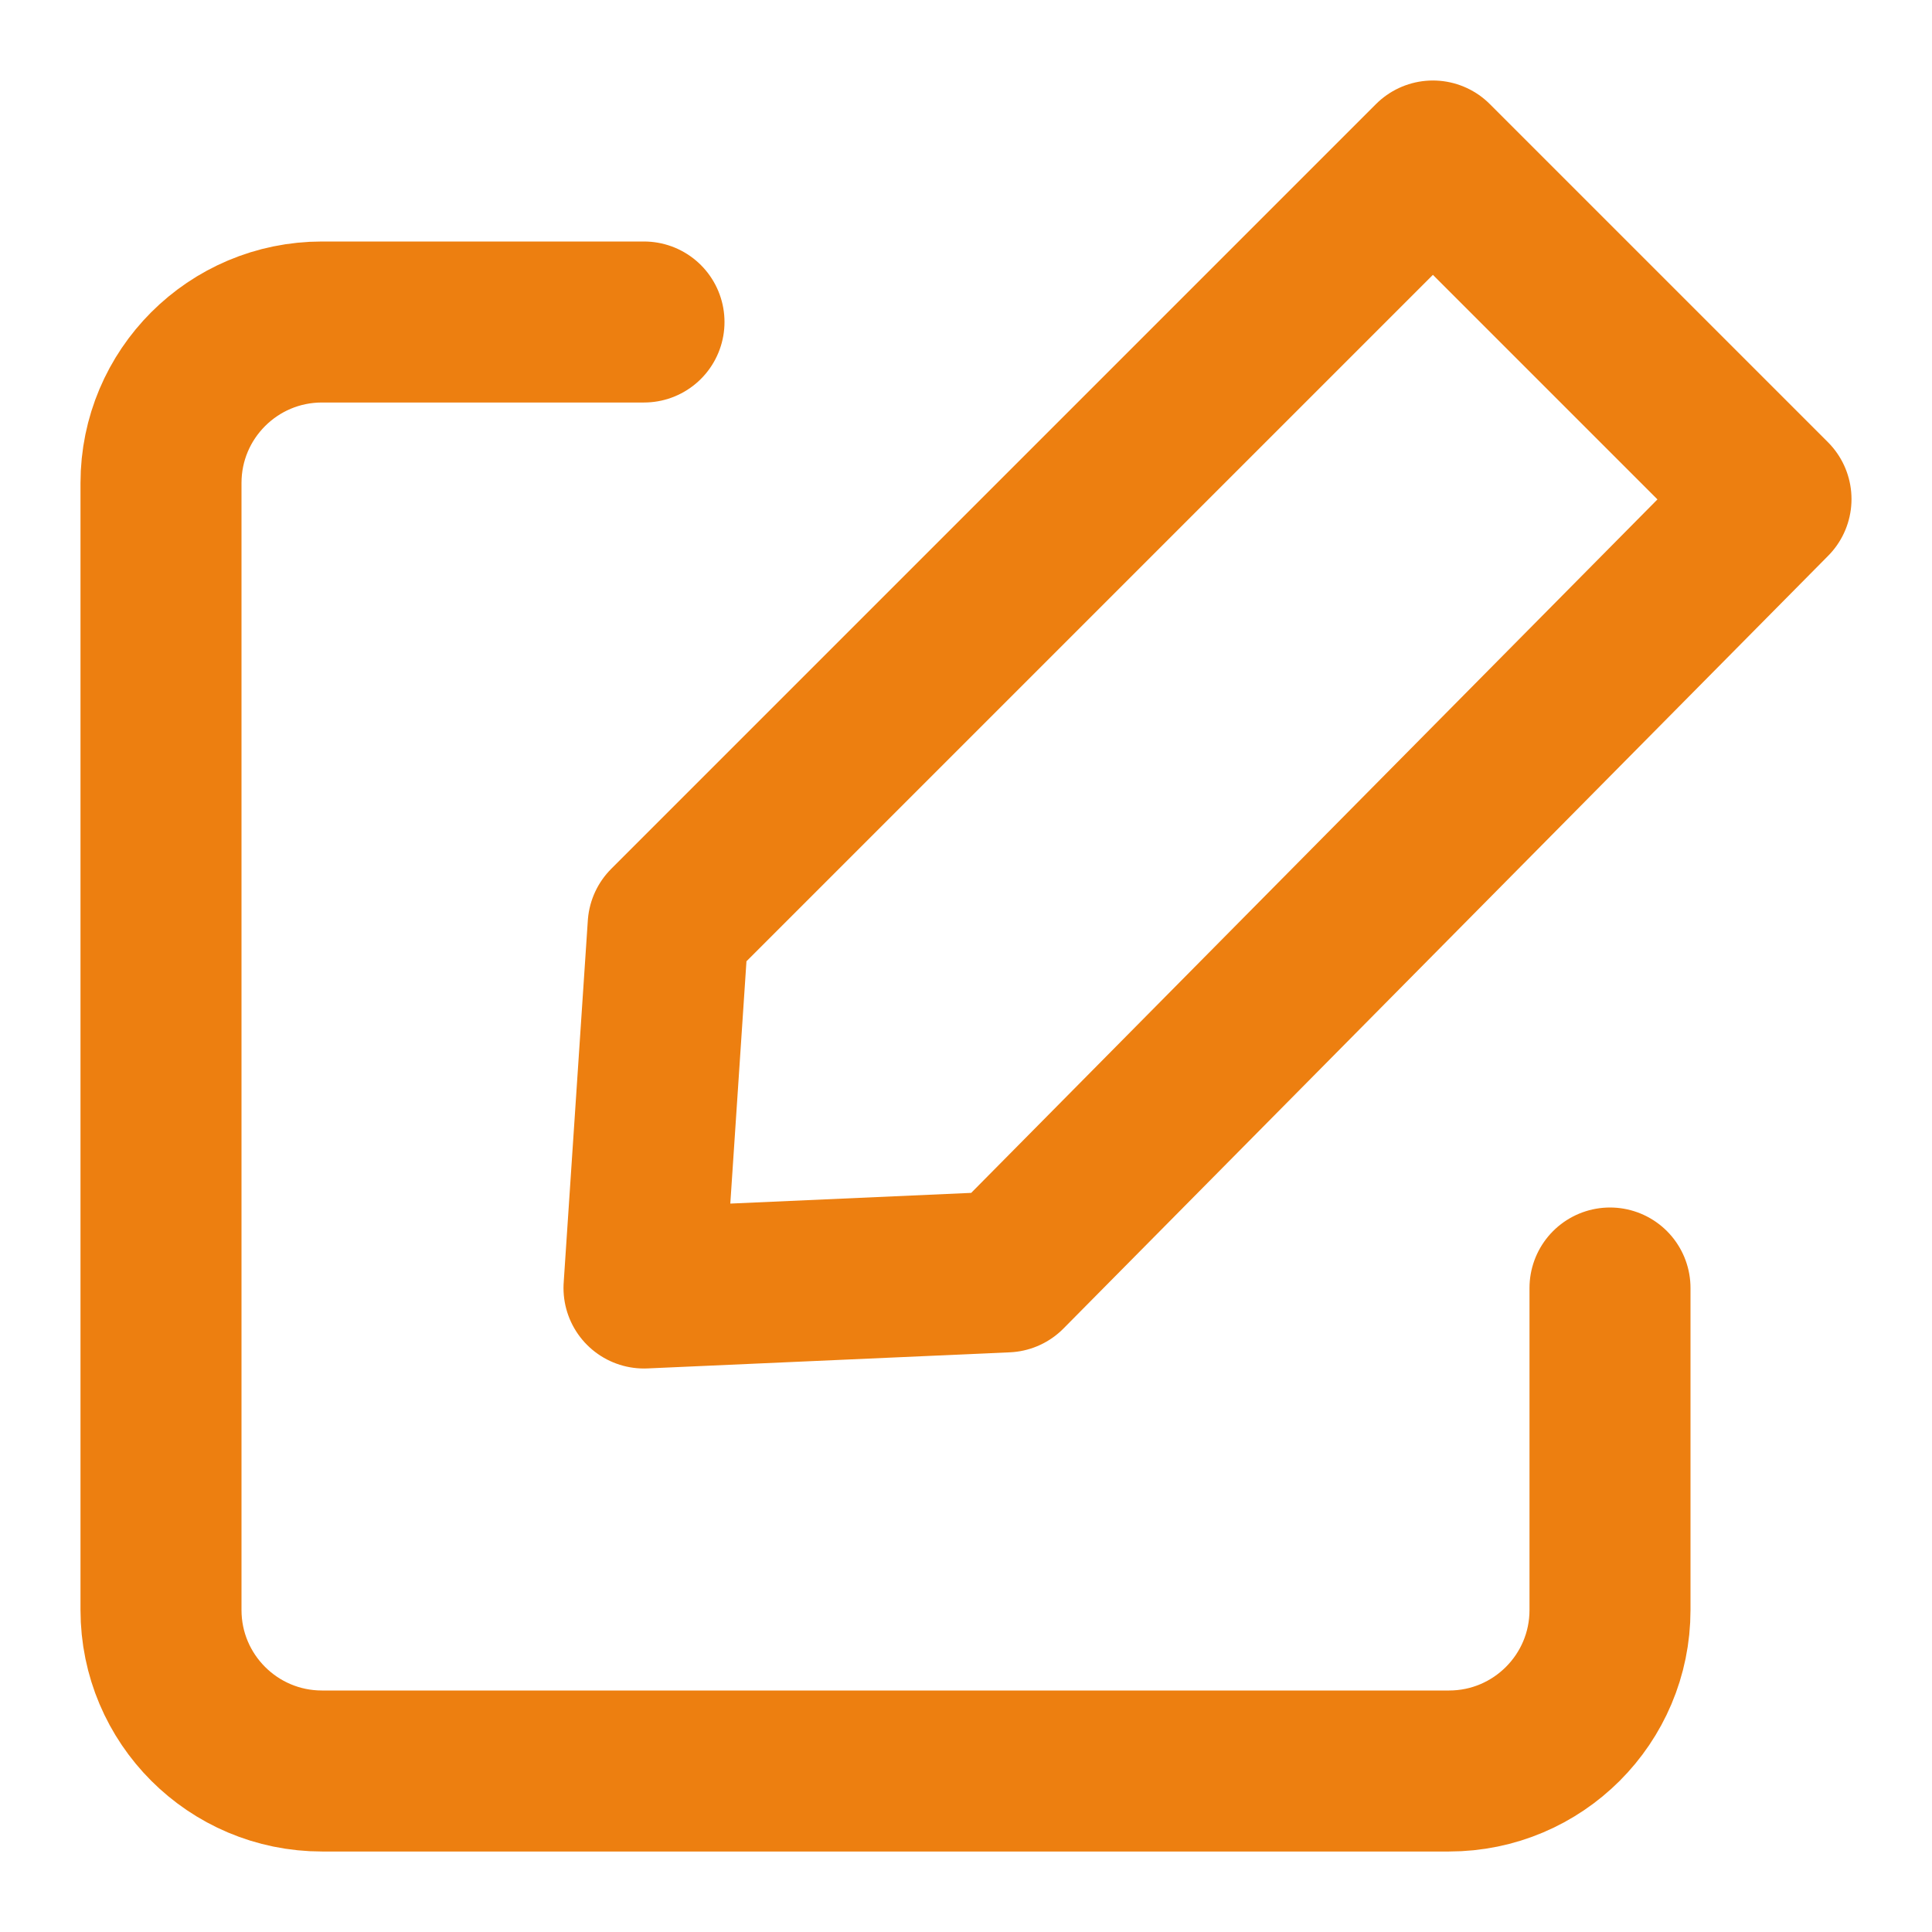
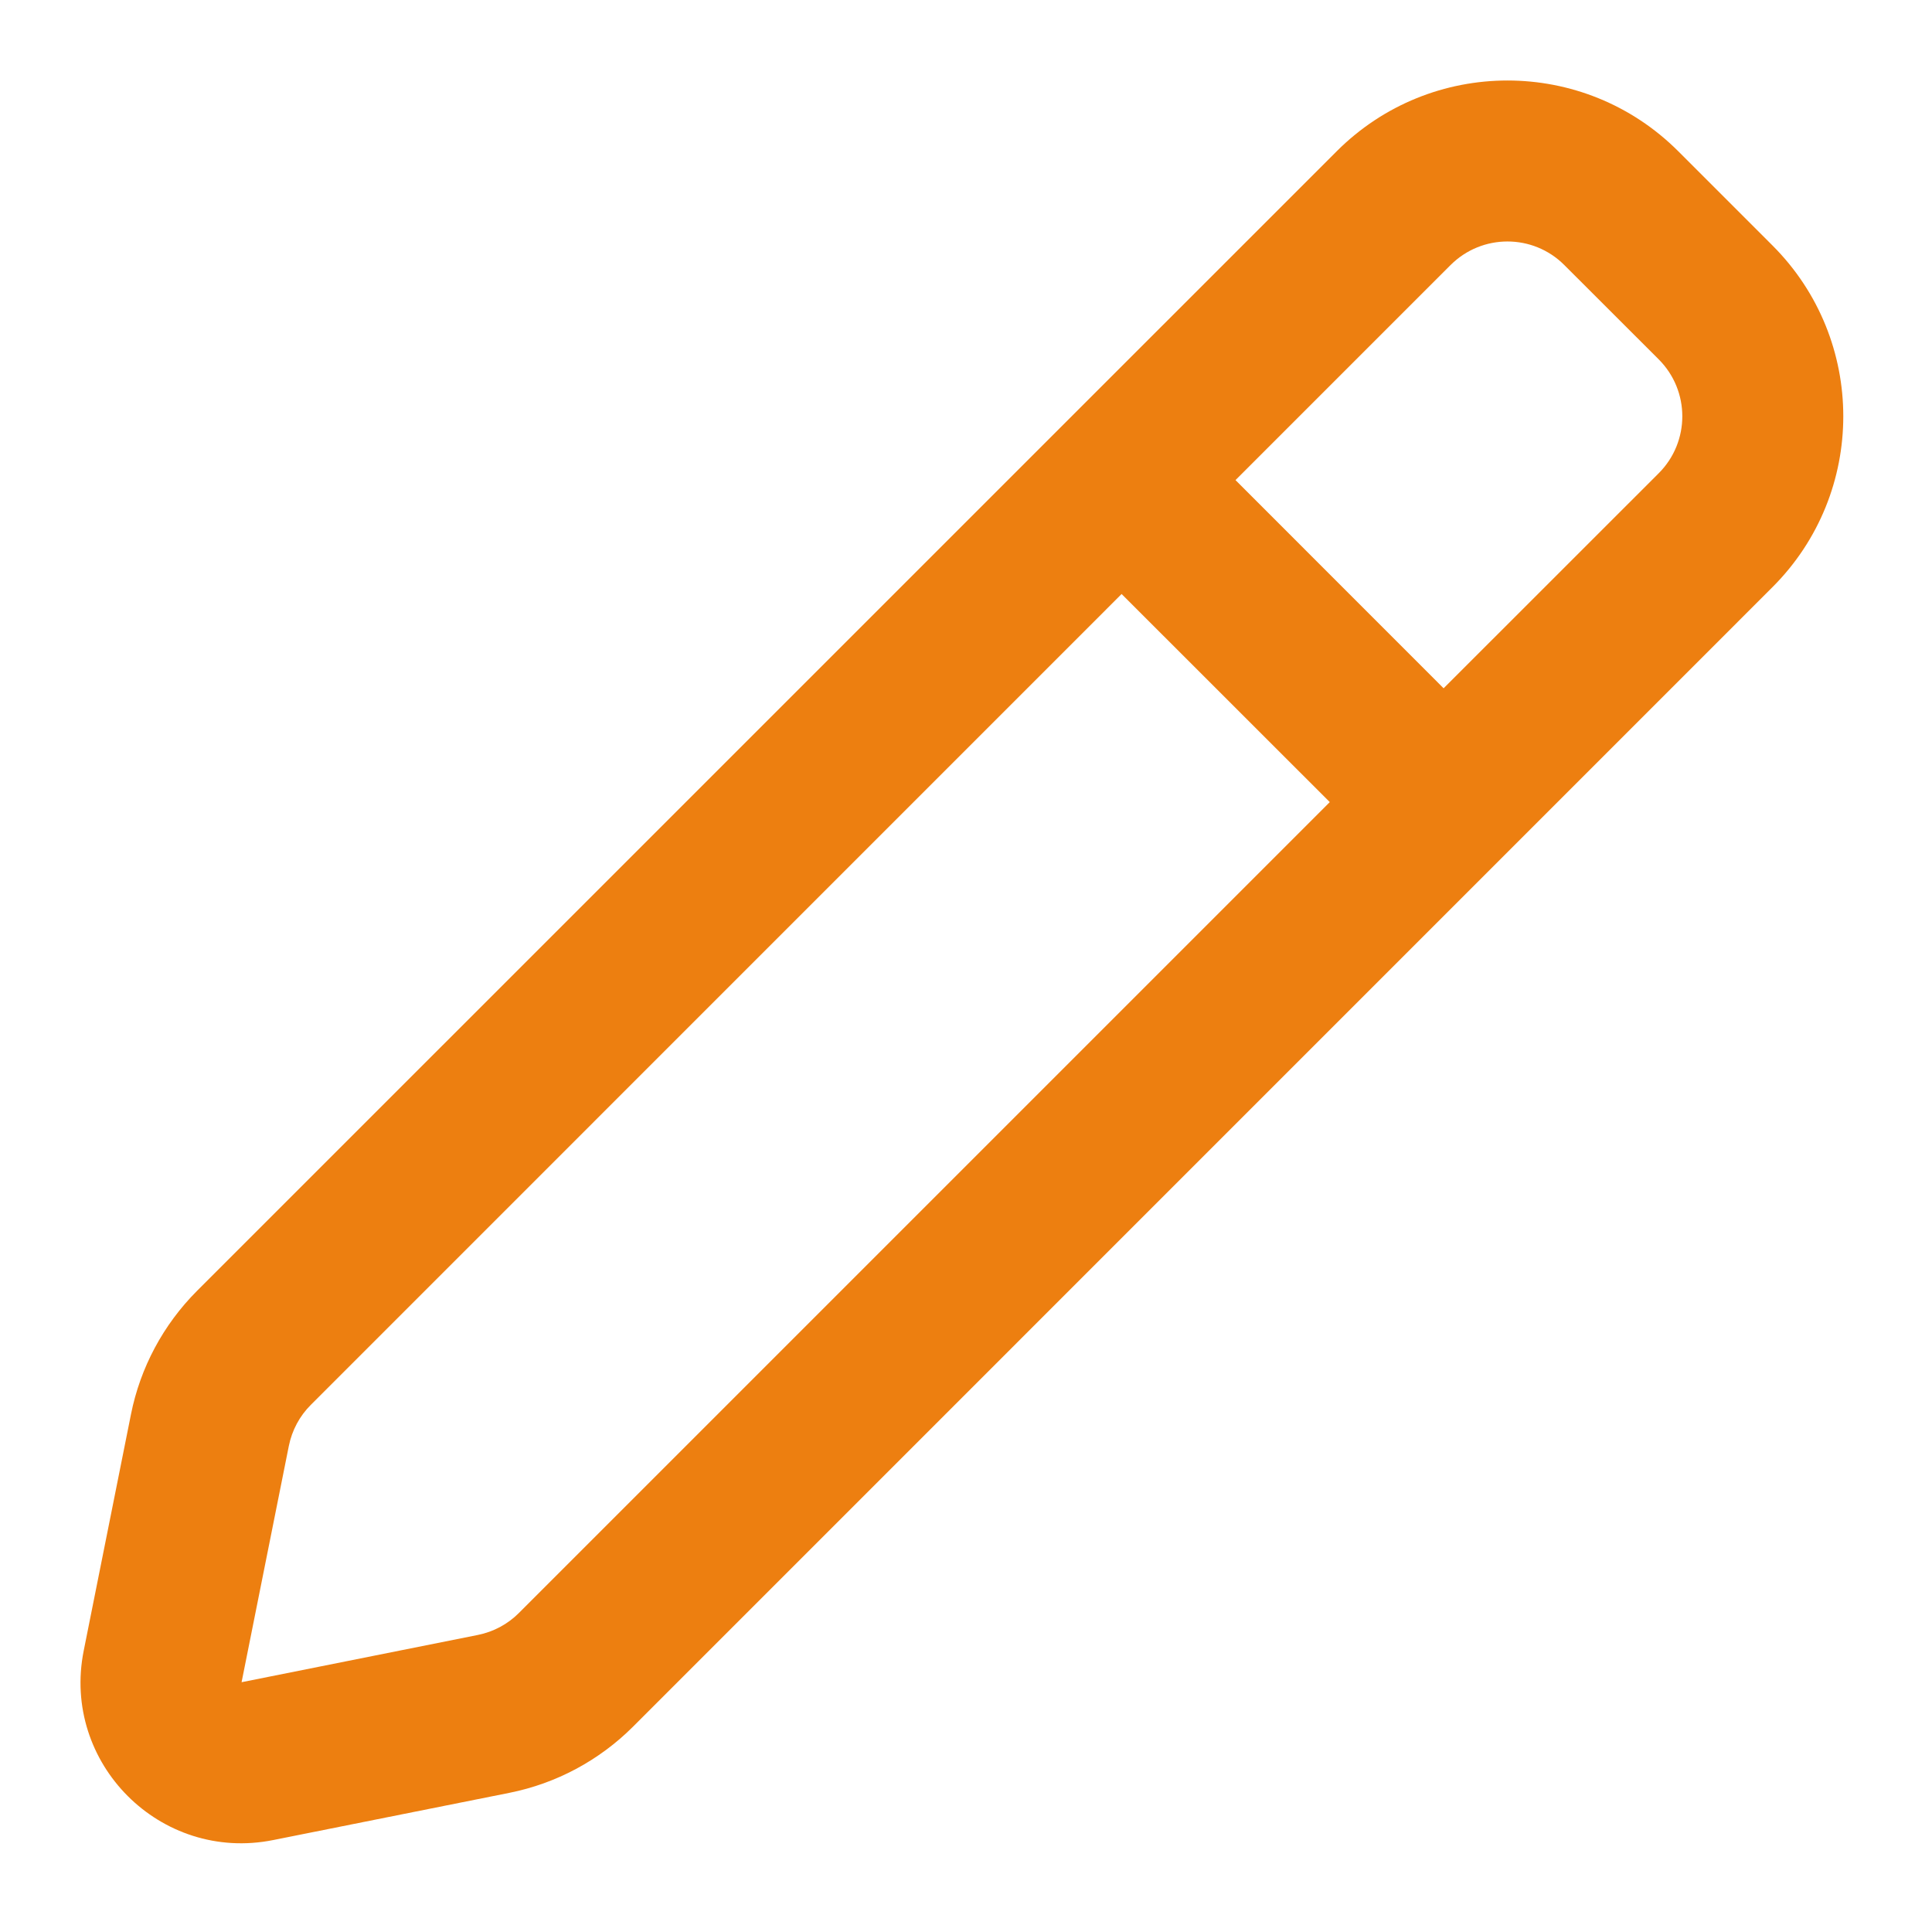
- <svg xmlns="http://www.w3.org/2000/svg" width="20px" height="20px" viewBox="0 0 24 24">
-   <g id="Complete">
-     <g id="edit">
-       <g>
-         <path d="M20,16v4a2,2,0,0,1-2,2H4a2,2,0,0,1-2-2V6A2,2,0,0,1,4,4H8" fill="none" stroke="#ED7F10" stroke-linecap="round" stroke-linejoin="round" stroke-width="2" />
-         <polygon fill="none" points="12.5 15.8 22 6.2 17.8 2 8.3 11.5 8 16 12.5 15.8" stroke="#ED7F10" stroke-linecap="round" stroke-linejoin="round" stroke-width="2" />
-       </g>
-     </g>
-   </g>
+ <svg xmlns="http://www.w3.org/2000/svg" width="20px" height="20px" viewBox="0 0 24 24" fill="none">
+   <path fill-rule="evenodd" clip-rule="evenodd" d="M20.848 1.879C19.676 0.707 17.777 0.707 16.605 1.879L2.447 16.036C2.029 16.455 1.743 16.988 1.627 17.569L1.04 20.505C0.76 21.904 1.994 23.138 3.393 22.858L6.329 22.271C6.909 22.155 7.443 21.869 7.862 21.451L22.019 7.293C23.191 6.121 23.191 4.222 22.019 3.05L20.848 1.879ZM18.019 3.293C18.41 2.902 19.043 2.902 19.433 3.293L20.605 4.464C20.996 4.855 20.996 5.488 20.605 5.879L17.933 8.55L15.348 5.964L18.019 3.293ZM13.933 7.379L3.862 17.451C3.722 17.59 3.627 17.768 3.588 17.962L3.001 20.897L5.936 20.31C6.13 20.271 6.308 20.176 6.447 20.036L16.519 9.964L13.933 7.379Z" fill="#ED7F10" />
</svg>
